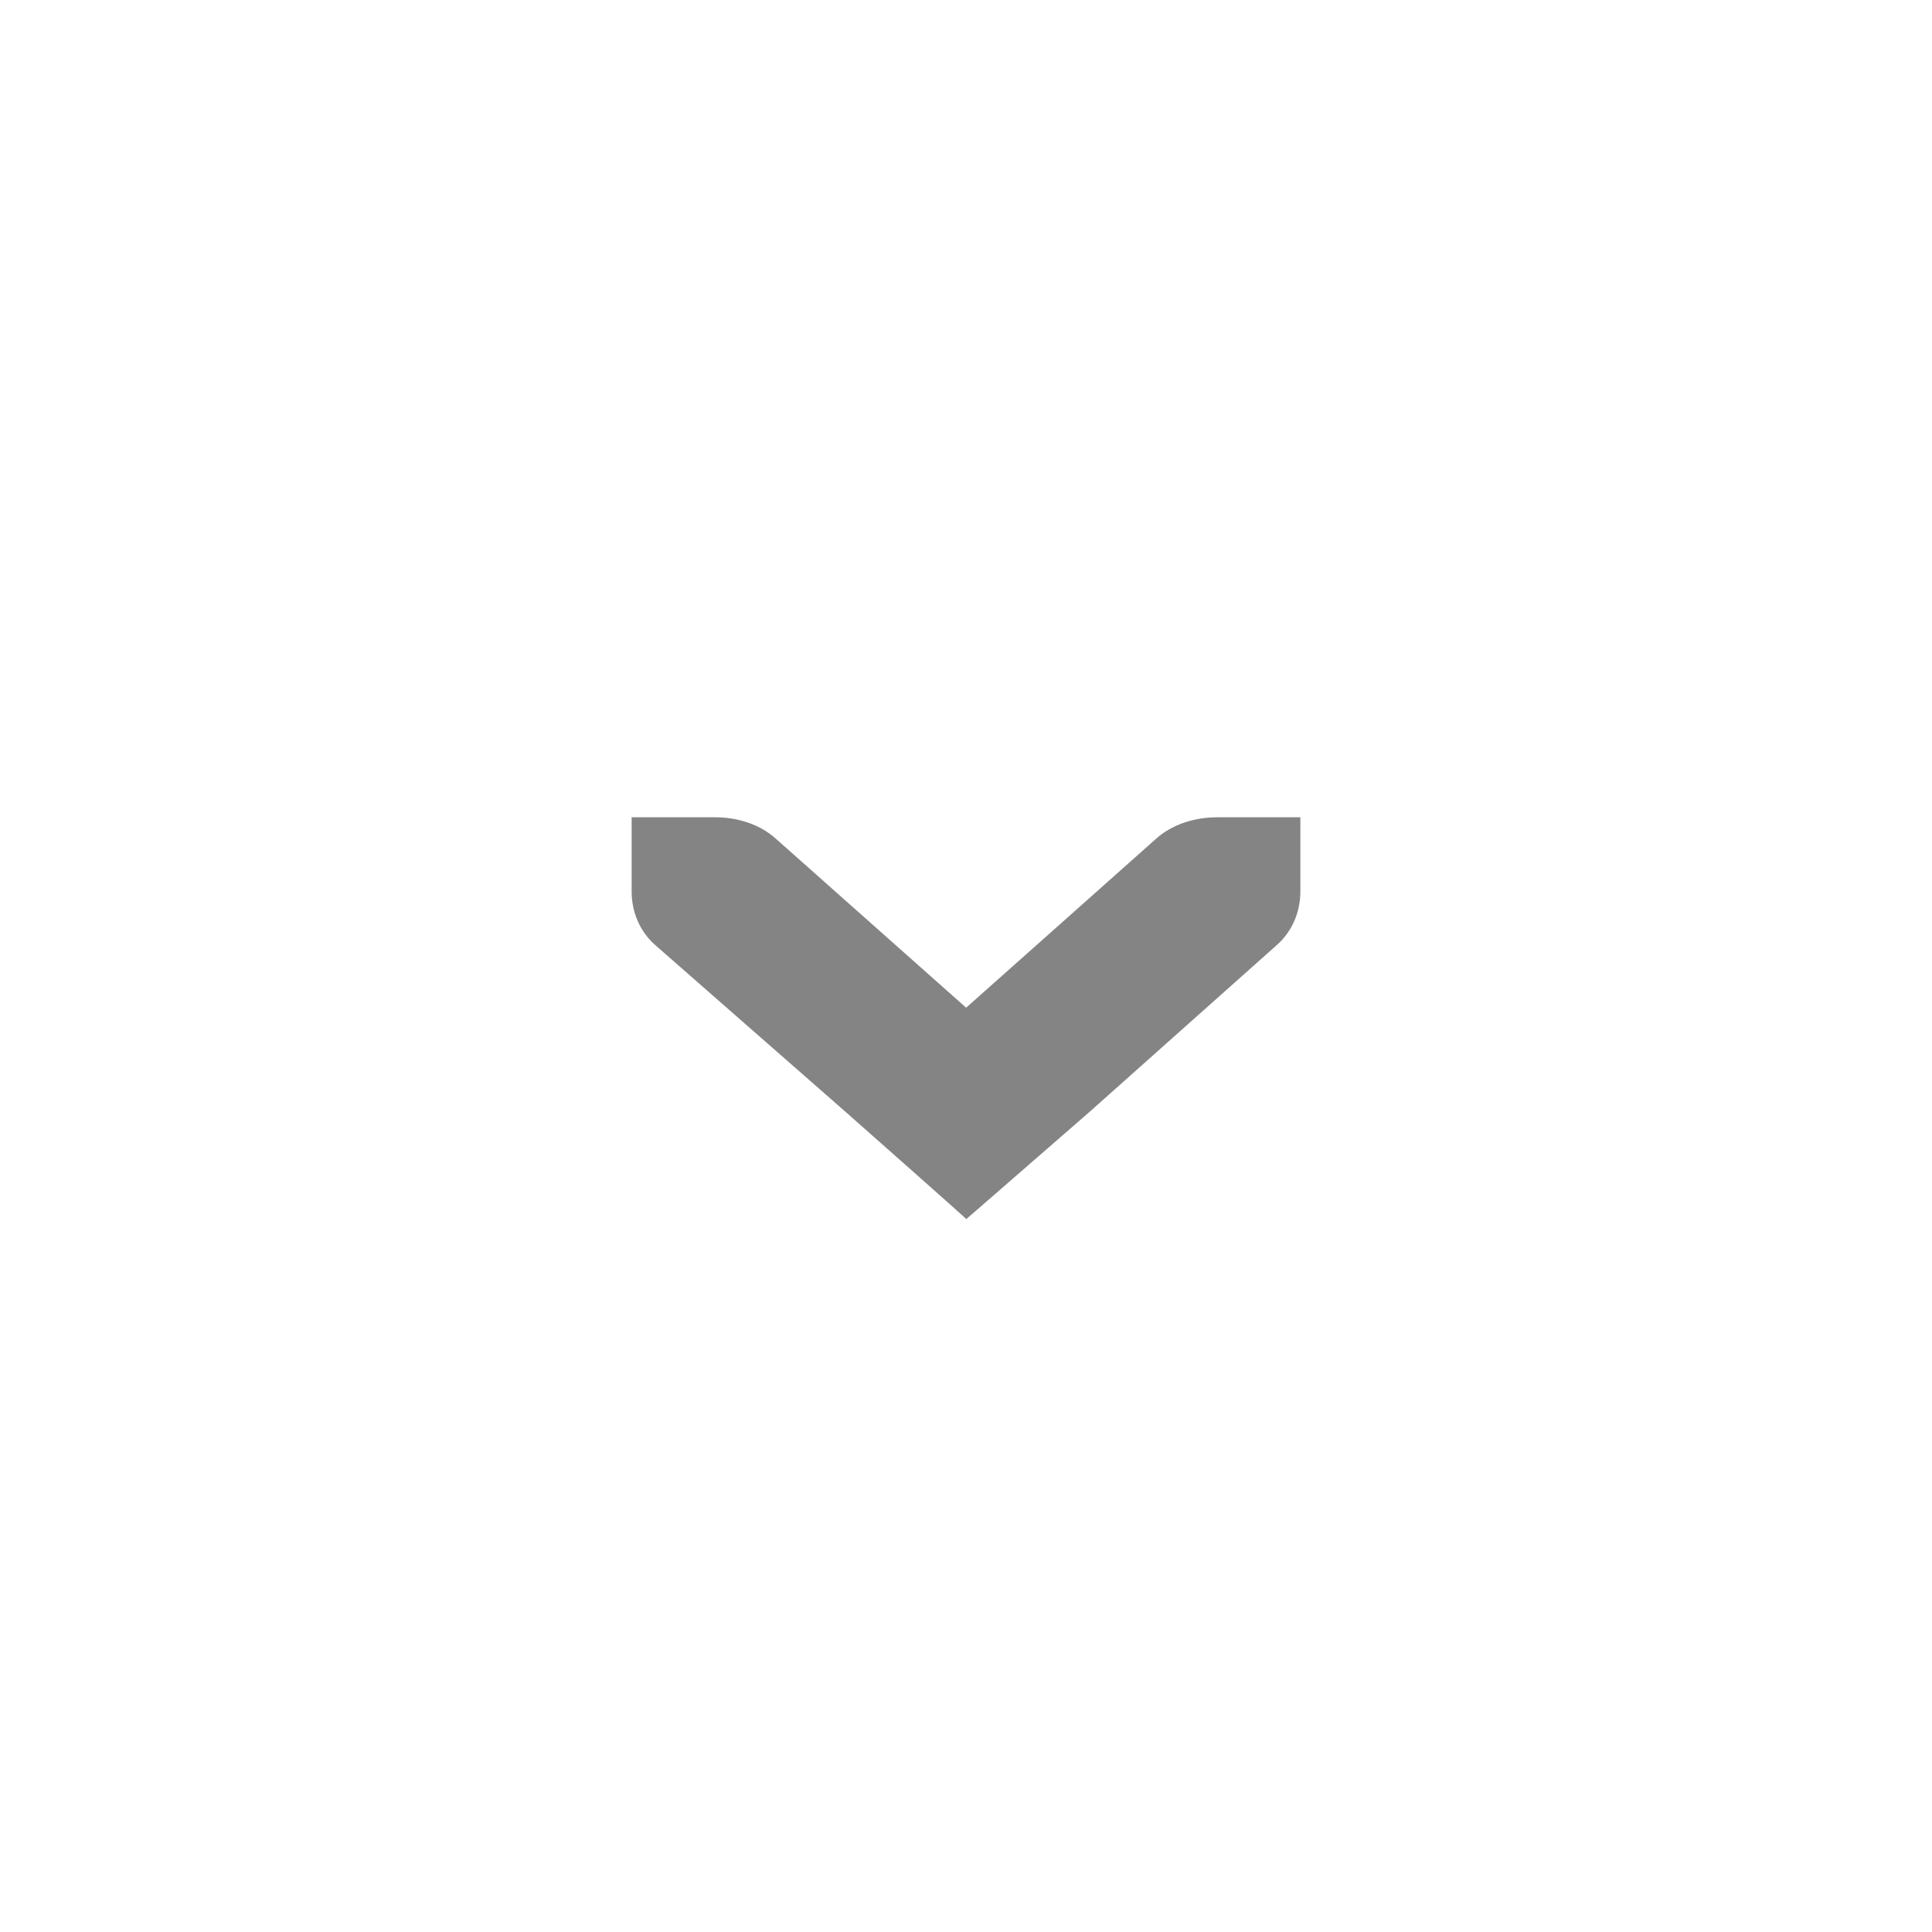
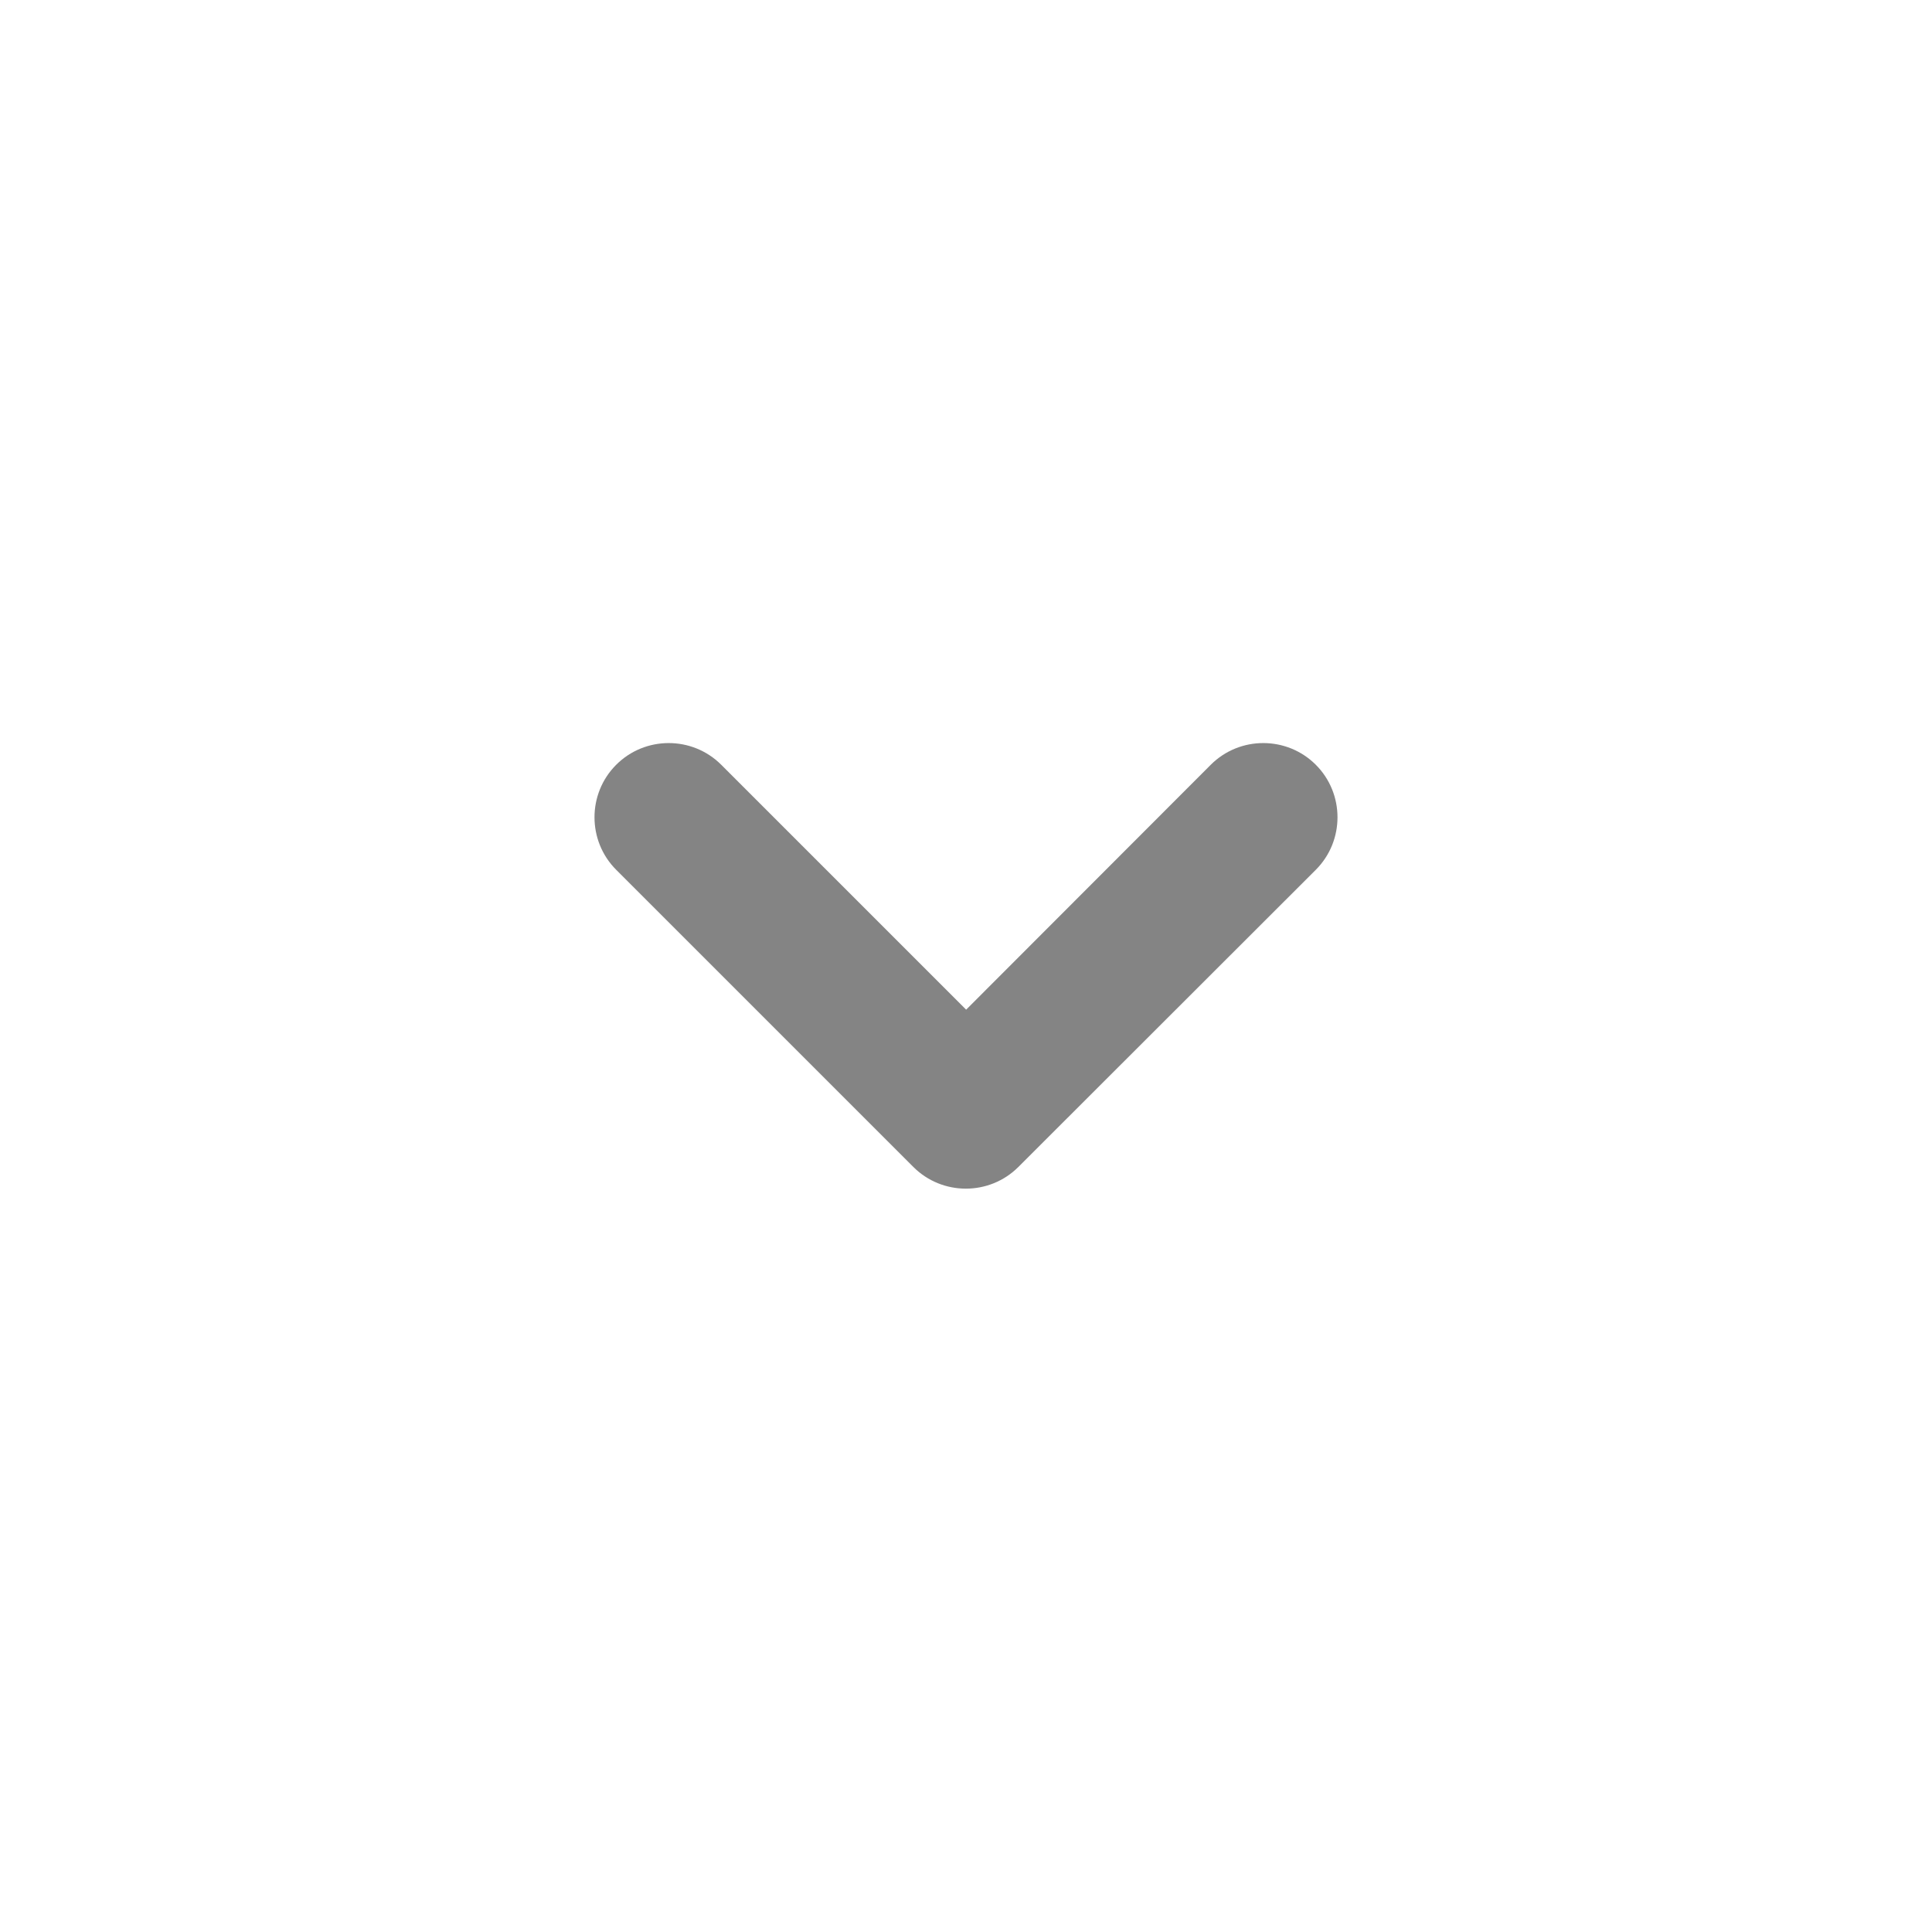
<svg xmlns="http://www.w3.org/2000/svg" width="26" height="26" viewBox="0 0 6.879 6.879" version="1.1" id="svg1" xml:space="preserve">
  <defs id="defs1" />
  <g id="layer1">
-     <path d="m 3.44,4.341 c 0,0 0.003,-0.002 0.437,-0.38 L 4.546,3.365 C 4.602,3.316 4.63,3.245 4.63,3.175 V 2.91 H 4.333 c -0.079,0 -0.158,0.025 -0.214,0.074 L 3.44,3.588 2.761,2.985 C 2.705,2.935 2.626,2.91 2.547,2.91 H 2.249 V 3.175 c 0,0.07 0.028,0.141 0.084,0.19 l 0.679,0.595 c 0.429,0.379 0.428,0.38 0.428,0.38 z" fill="#2e3436" id="path1" style="fill:#000000;fill-opacity:0.481;stroke-width:0.265" />
    <g id="layer1-3" transform="translate(6.694085,-1.118544)" />
+     <path d="m 2.194,3.097 1.058,1.058 c 0.103,0.103 0.271,0.103 0.374,0 L 4.685,3.097 c 0.103,-0.103 0.103,-0.271 0,-0.374 -0.103,-0.103 -0.271,-0.103 -0.374,0 L 3.44,3.595 2.568,2.723 c -0.103,-0.103 -0.271,-0.103 -0.374,0 -0.103,0.103 -0.103,0.271 0,0.374 z m 0,0" fill="#222222" fill-rule="evenodd" id="path1-5" style="fill:#000000;fill-opacity:0.482;stroke-width:0.265" />
  </g>
</svg>
